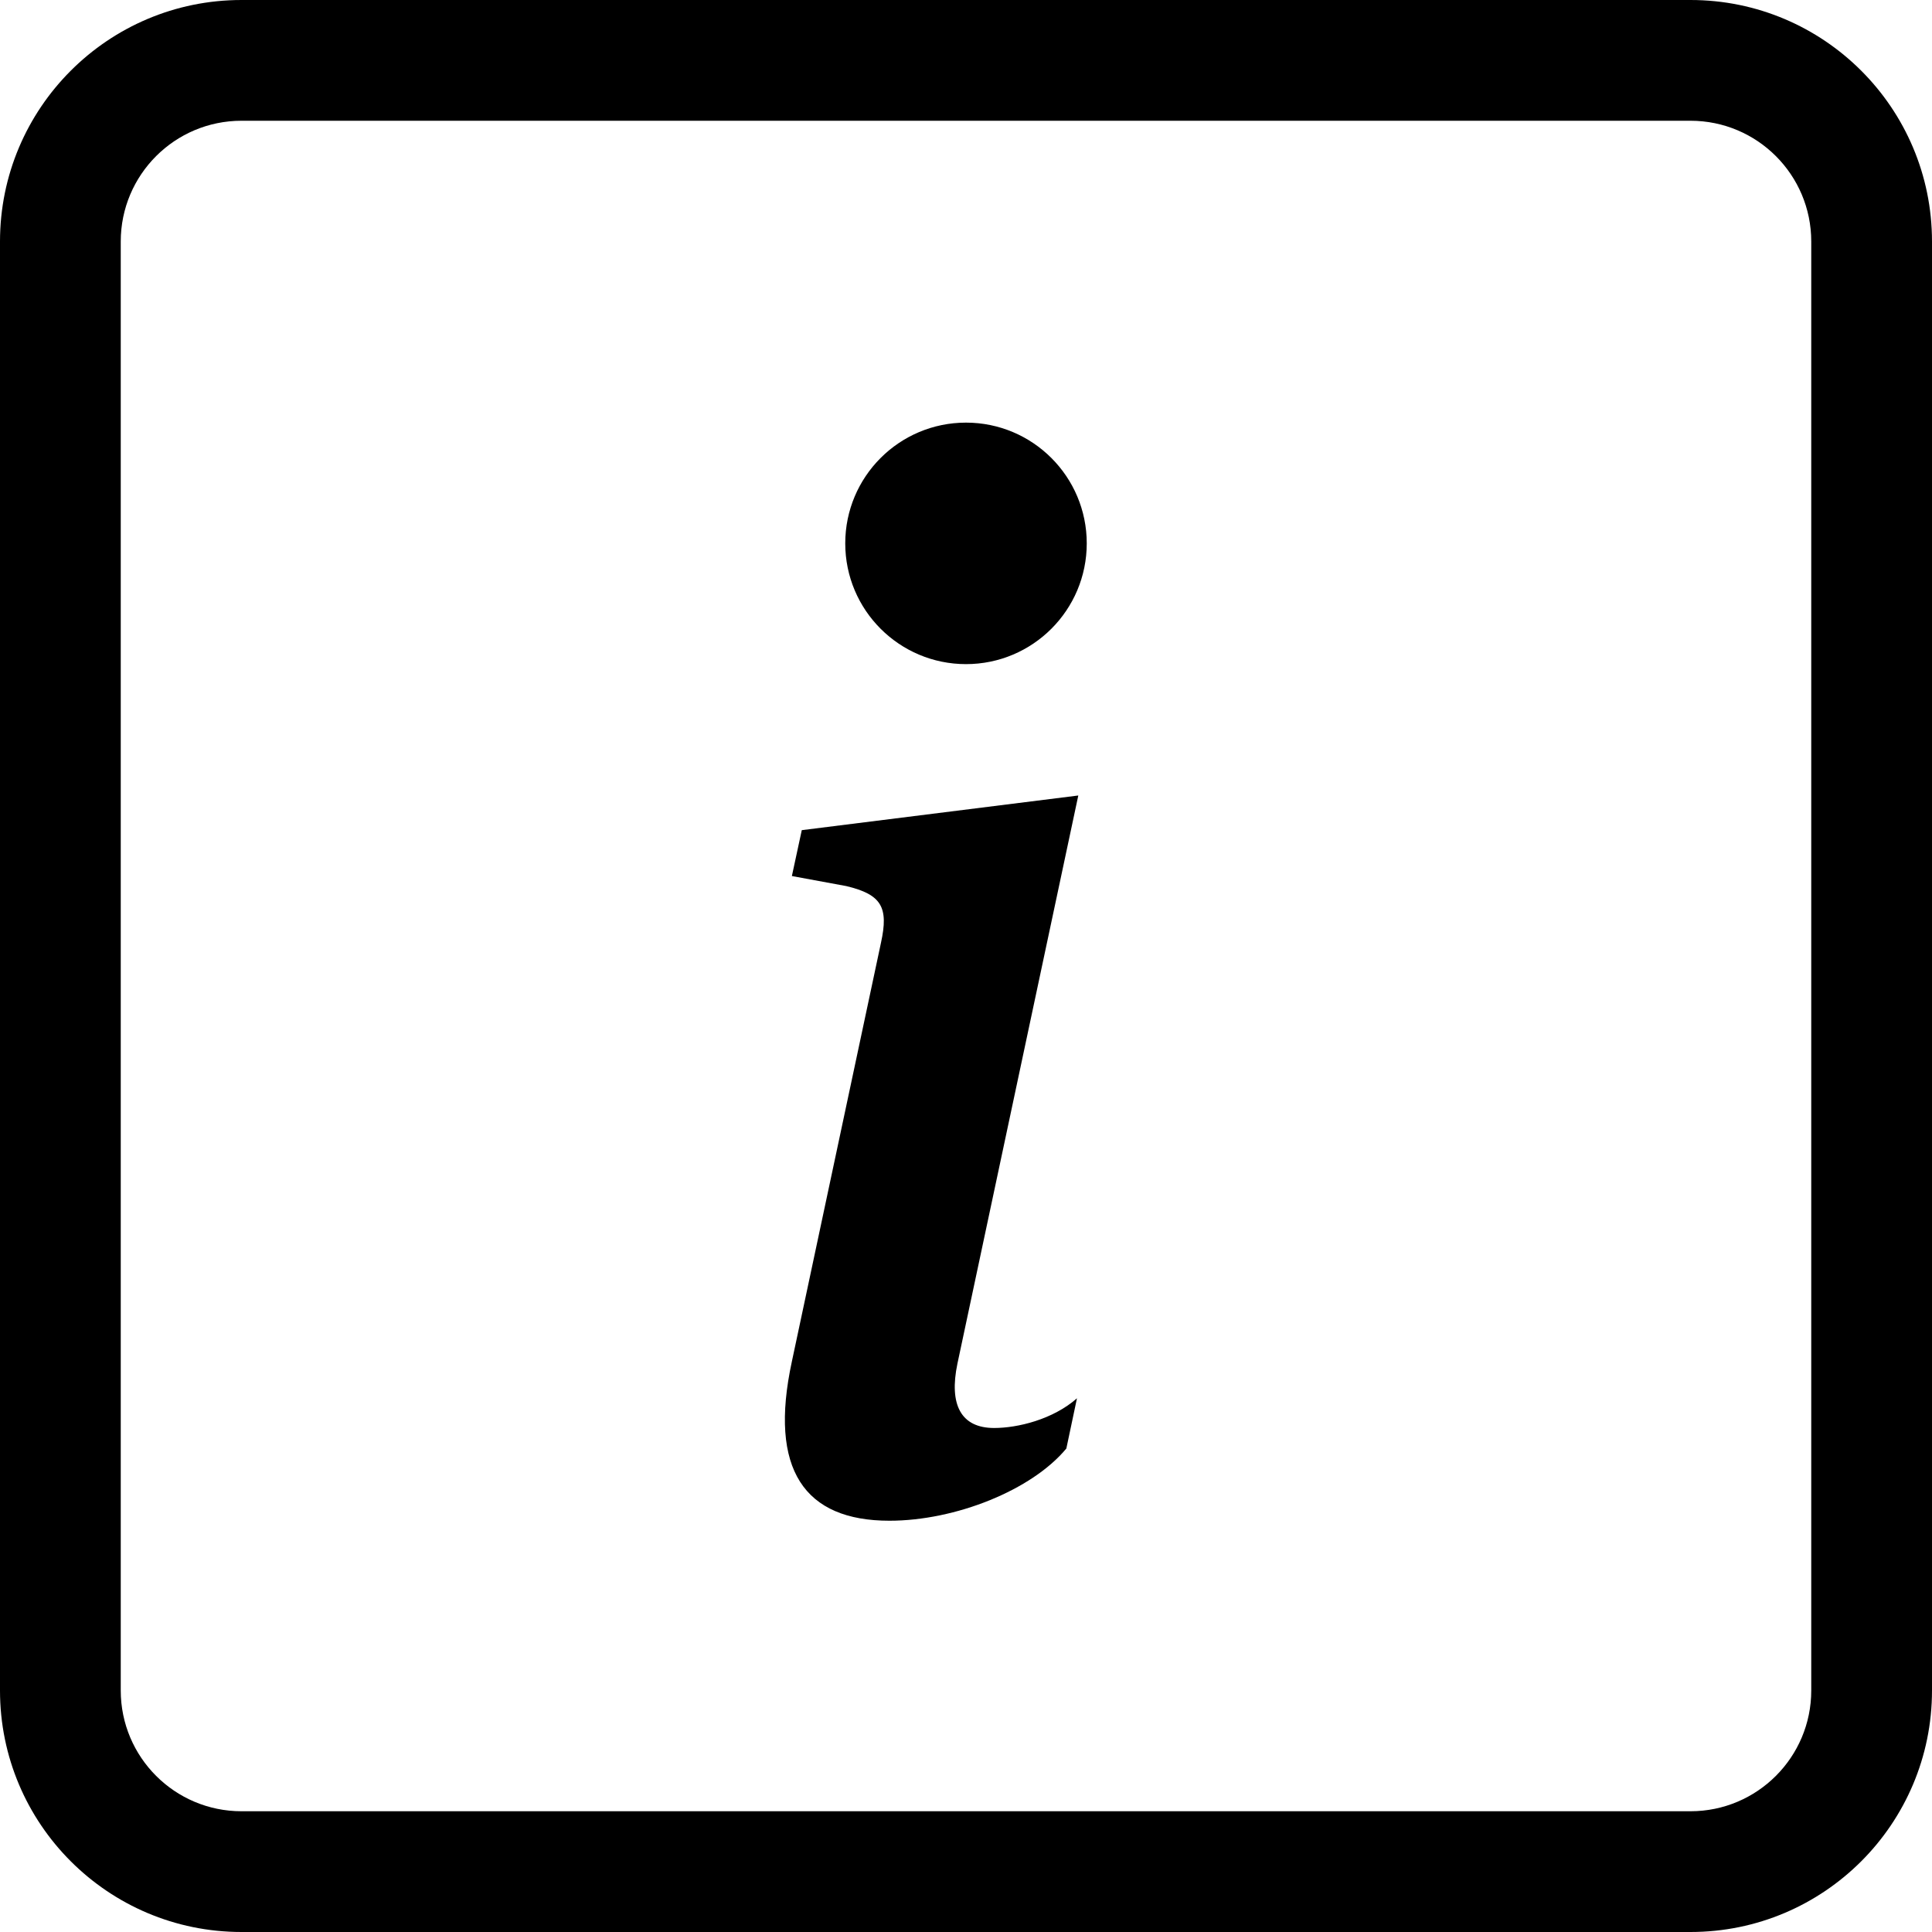
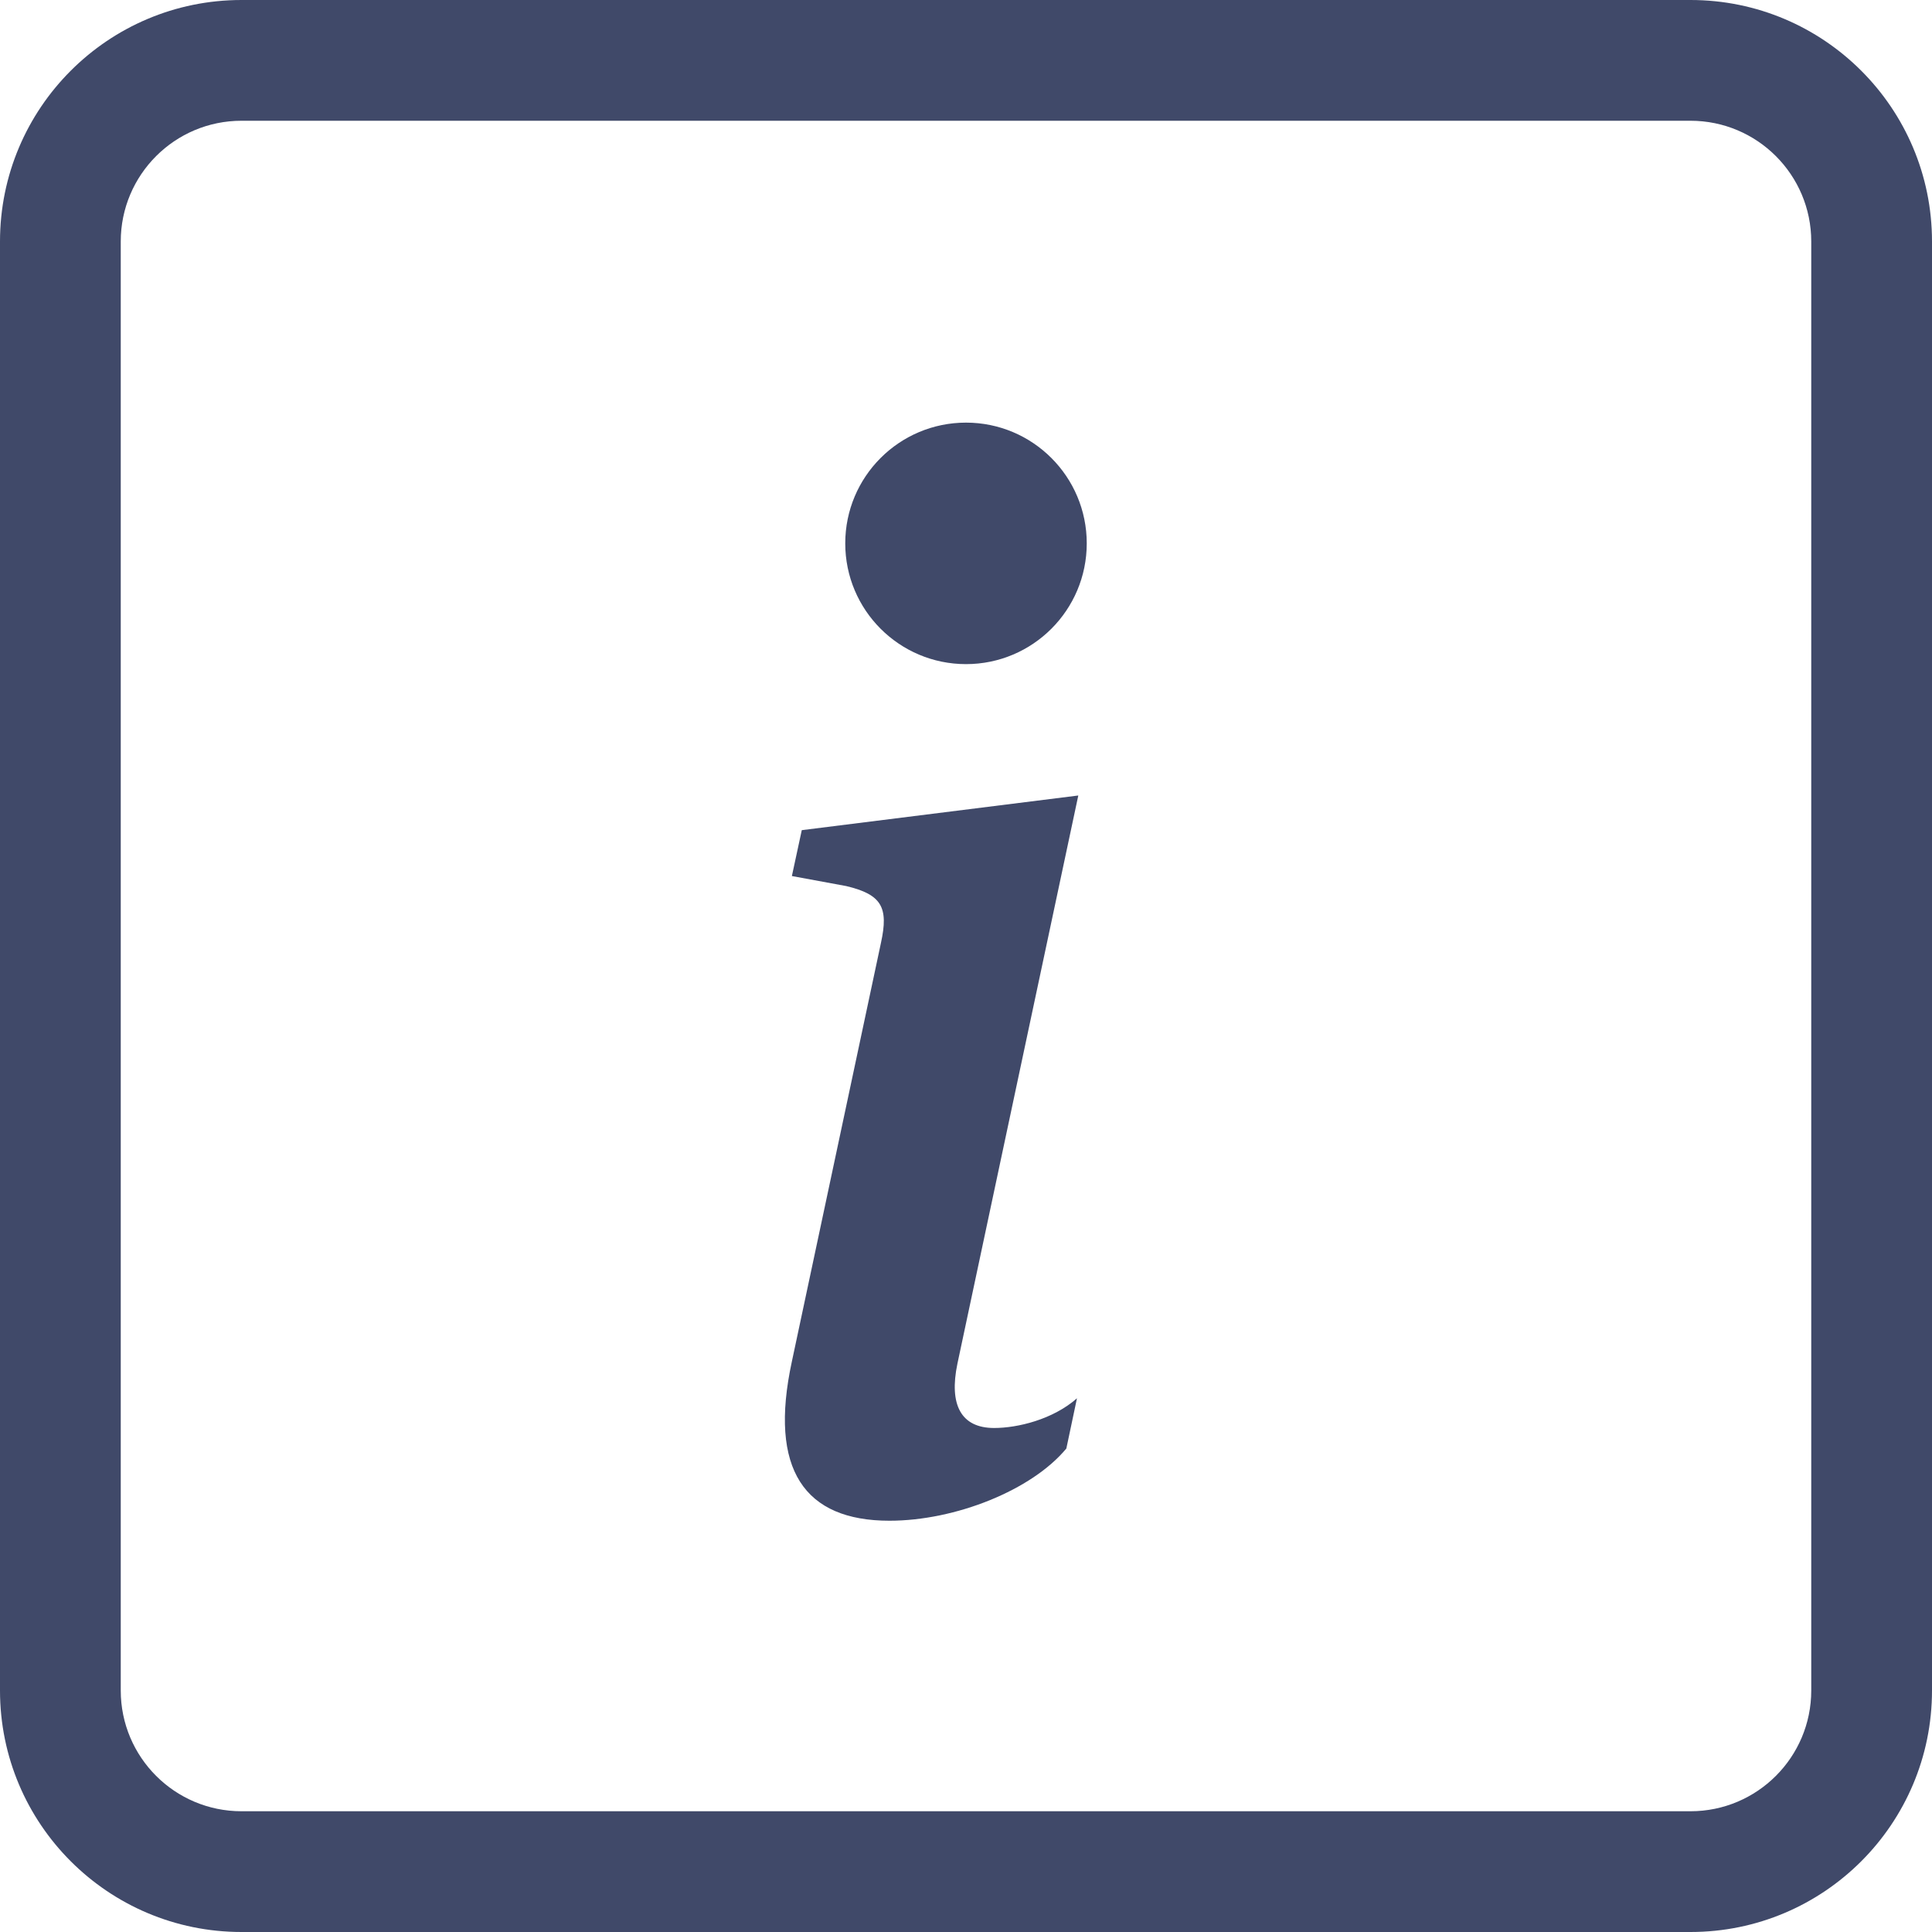
- <svg xmlns="http://www.w3.org/2000/svg" width="16" height="16" fill="currentColor" class="bi bi-info-square" viewBox="0 0 16 16">
+ <svg xmlns="http://www.w3.org/2000/svg" width="16" height="16" fill="#404969" class="bi bi-info-square" viewBox="0 0 16 16">
  <path d="M14 1a1 1 0 0 1 1 1v12a1 1 0 0 1-1 1H2a1 1 0 0 1-1-1V2a1 1 0 0 1 1-1h12zM2 0a2 2 0 0 0-2 2v12a2 2 0 0 0 2 2h12a2 2 0 0 0 2-2V2a2 2 0 0 0-2-2H2z" />
  <path d="m8.93 6.588-2.29.287-.082.38.45.083c.294.07.352.176.288.469l-.738 3.468c-.194.897.105 1.319.808 1.319.545 0 1.178-.252 1.465-.598l.088-.416c-.2.176-.492.246-.686.246-.275 0-.375-.193-.304-.533L8.93 6.588zM9 4.5a1 1 0 1 1-2 0 1 1 0 0 1 2 0z" />
</svg>
